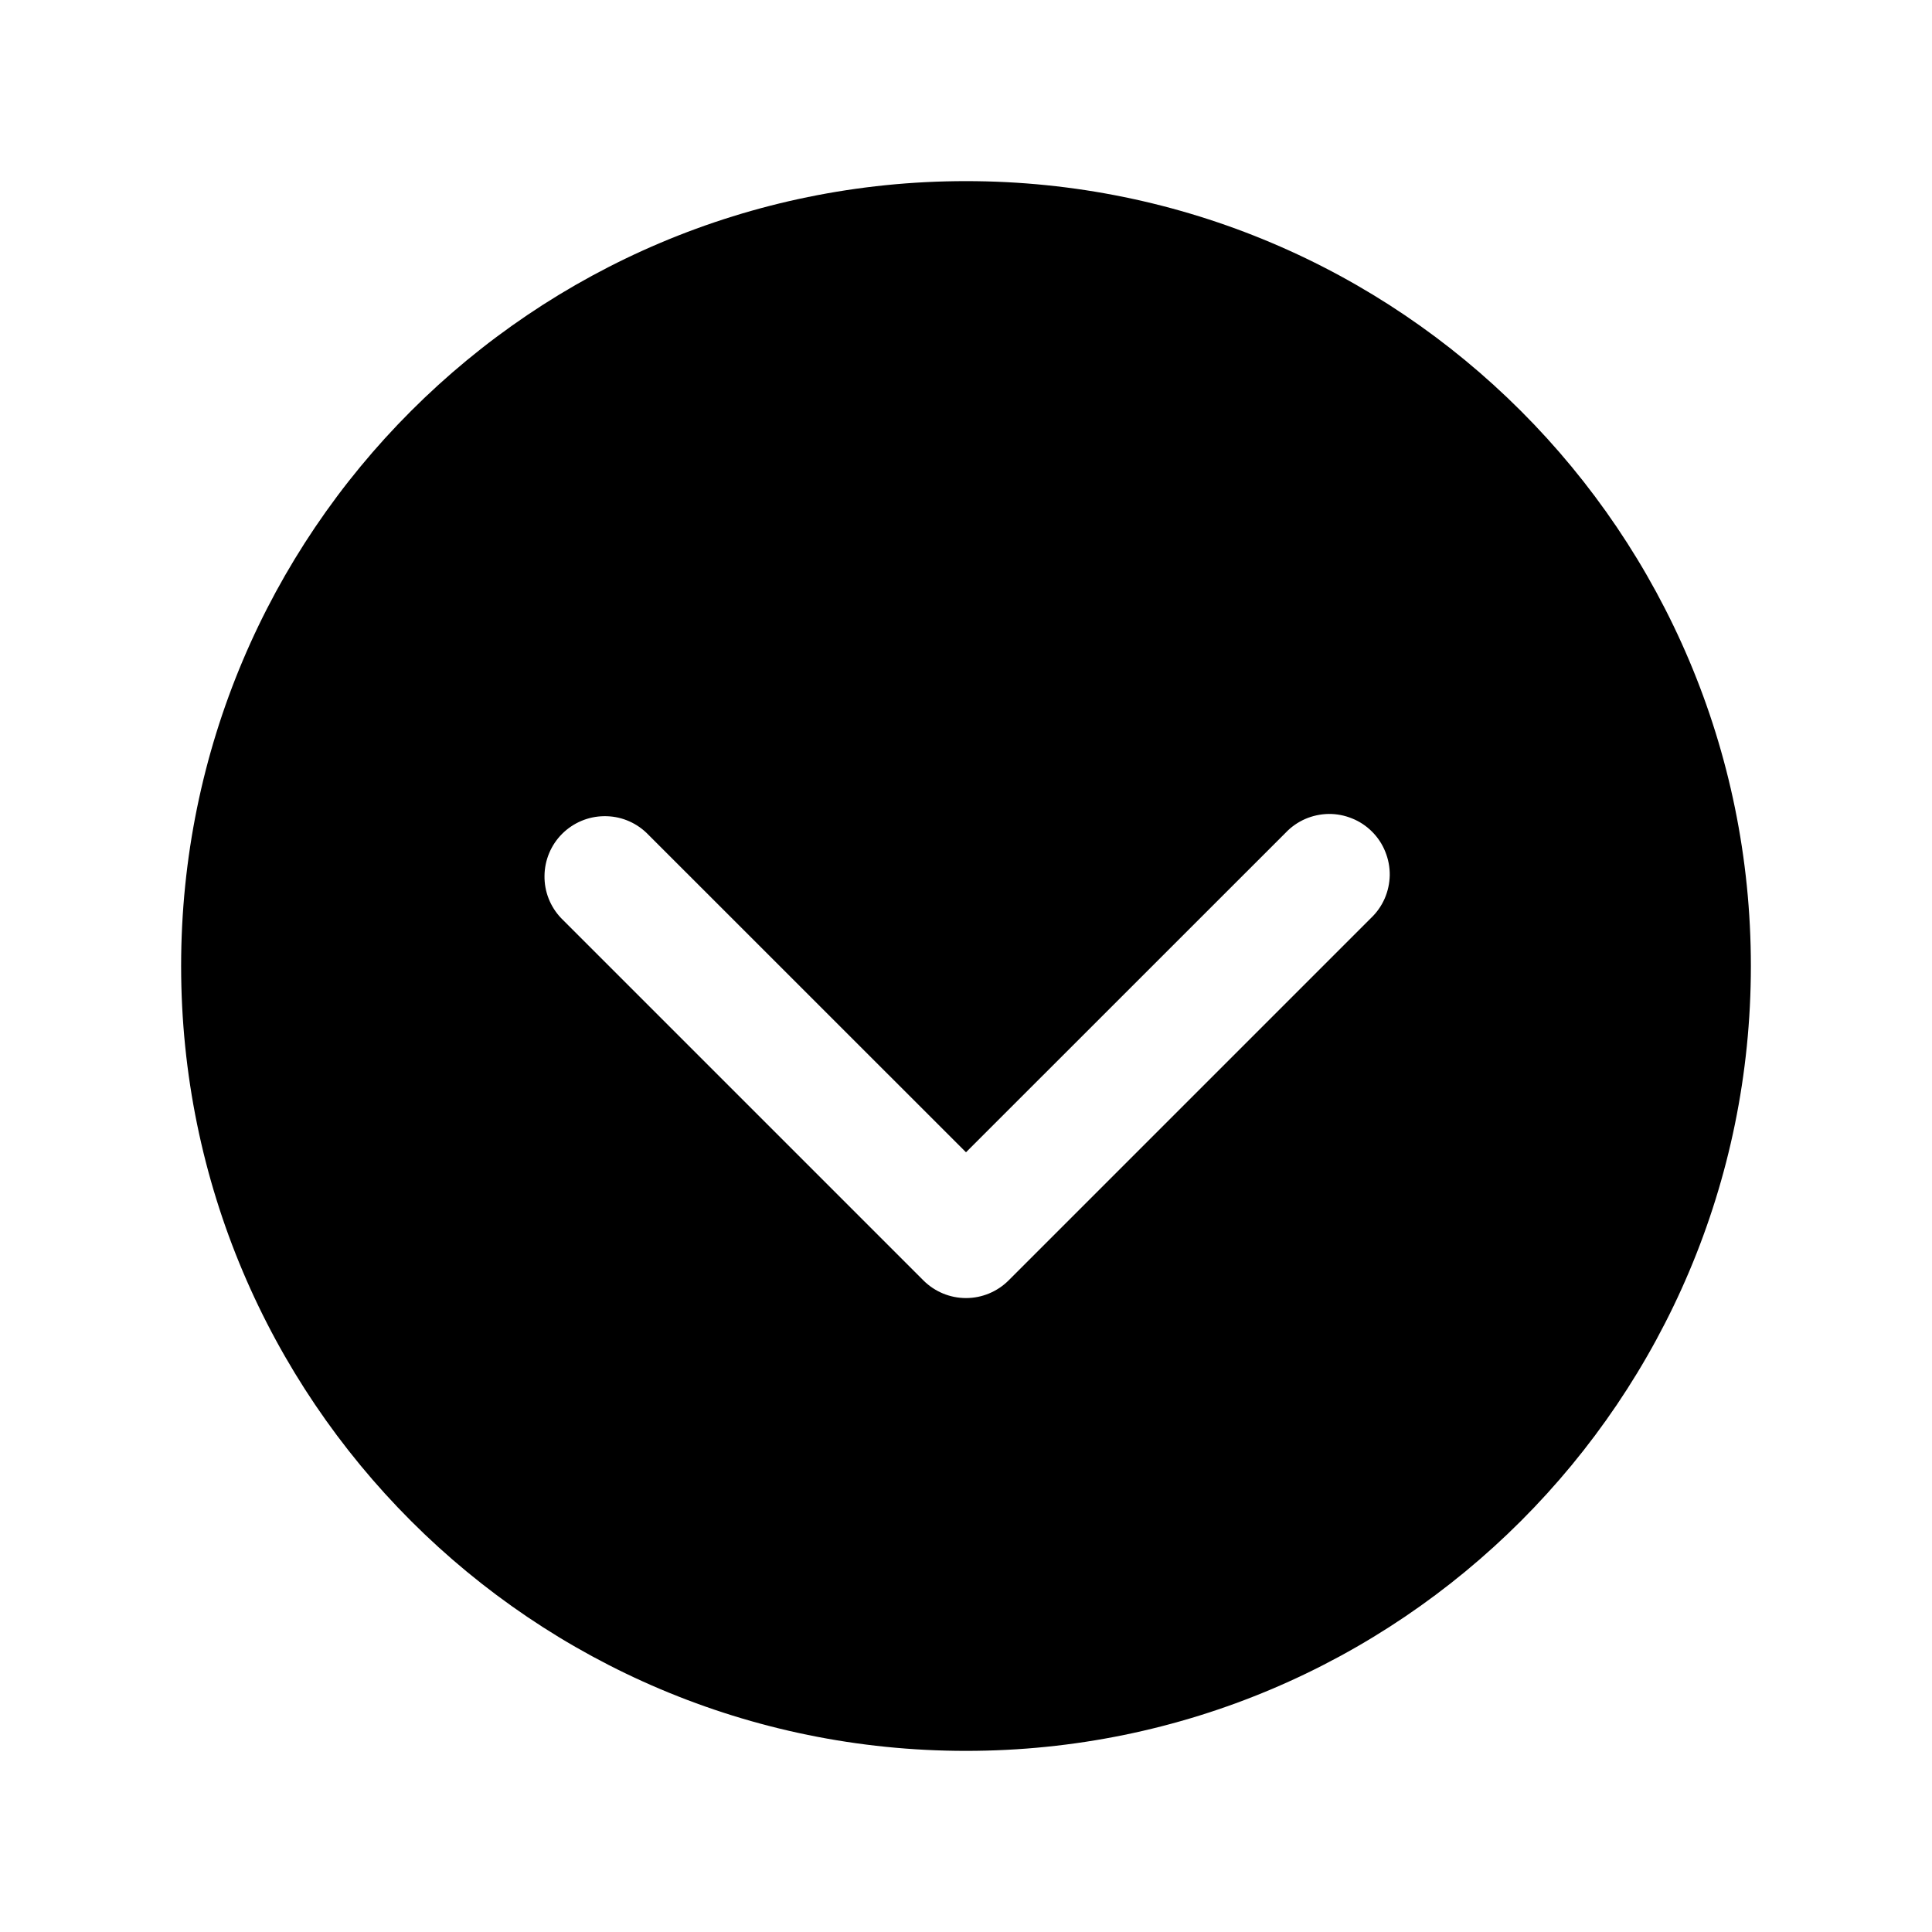
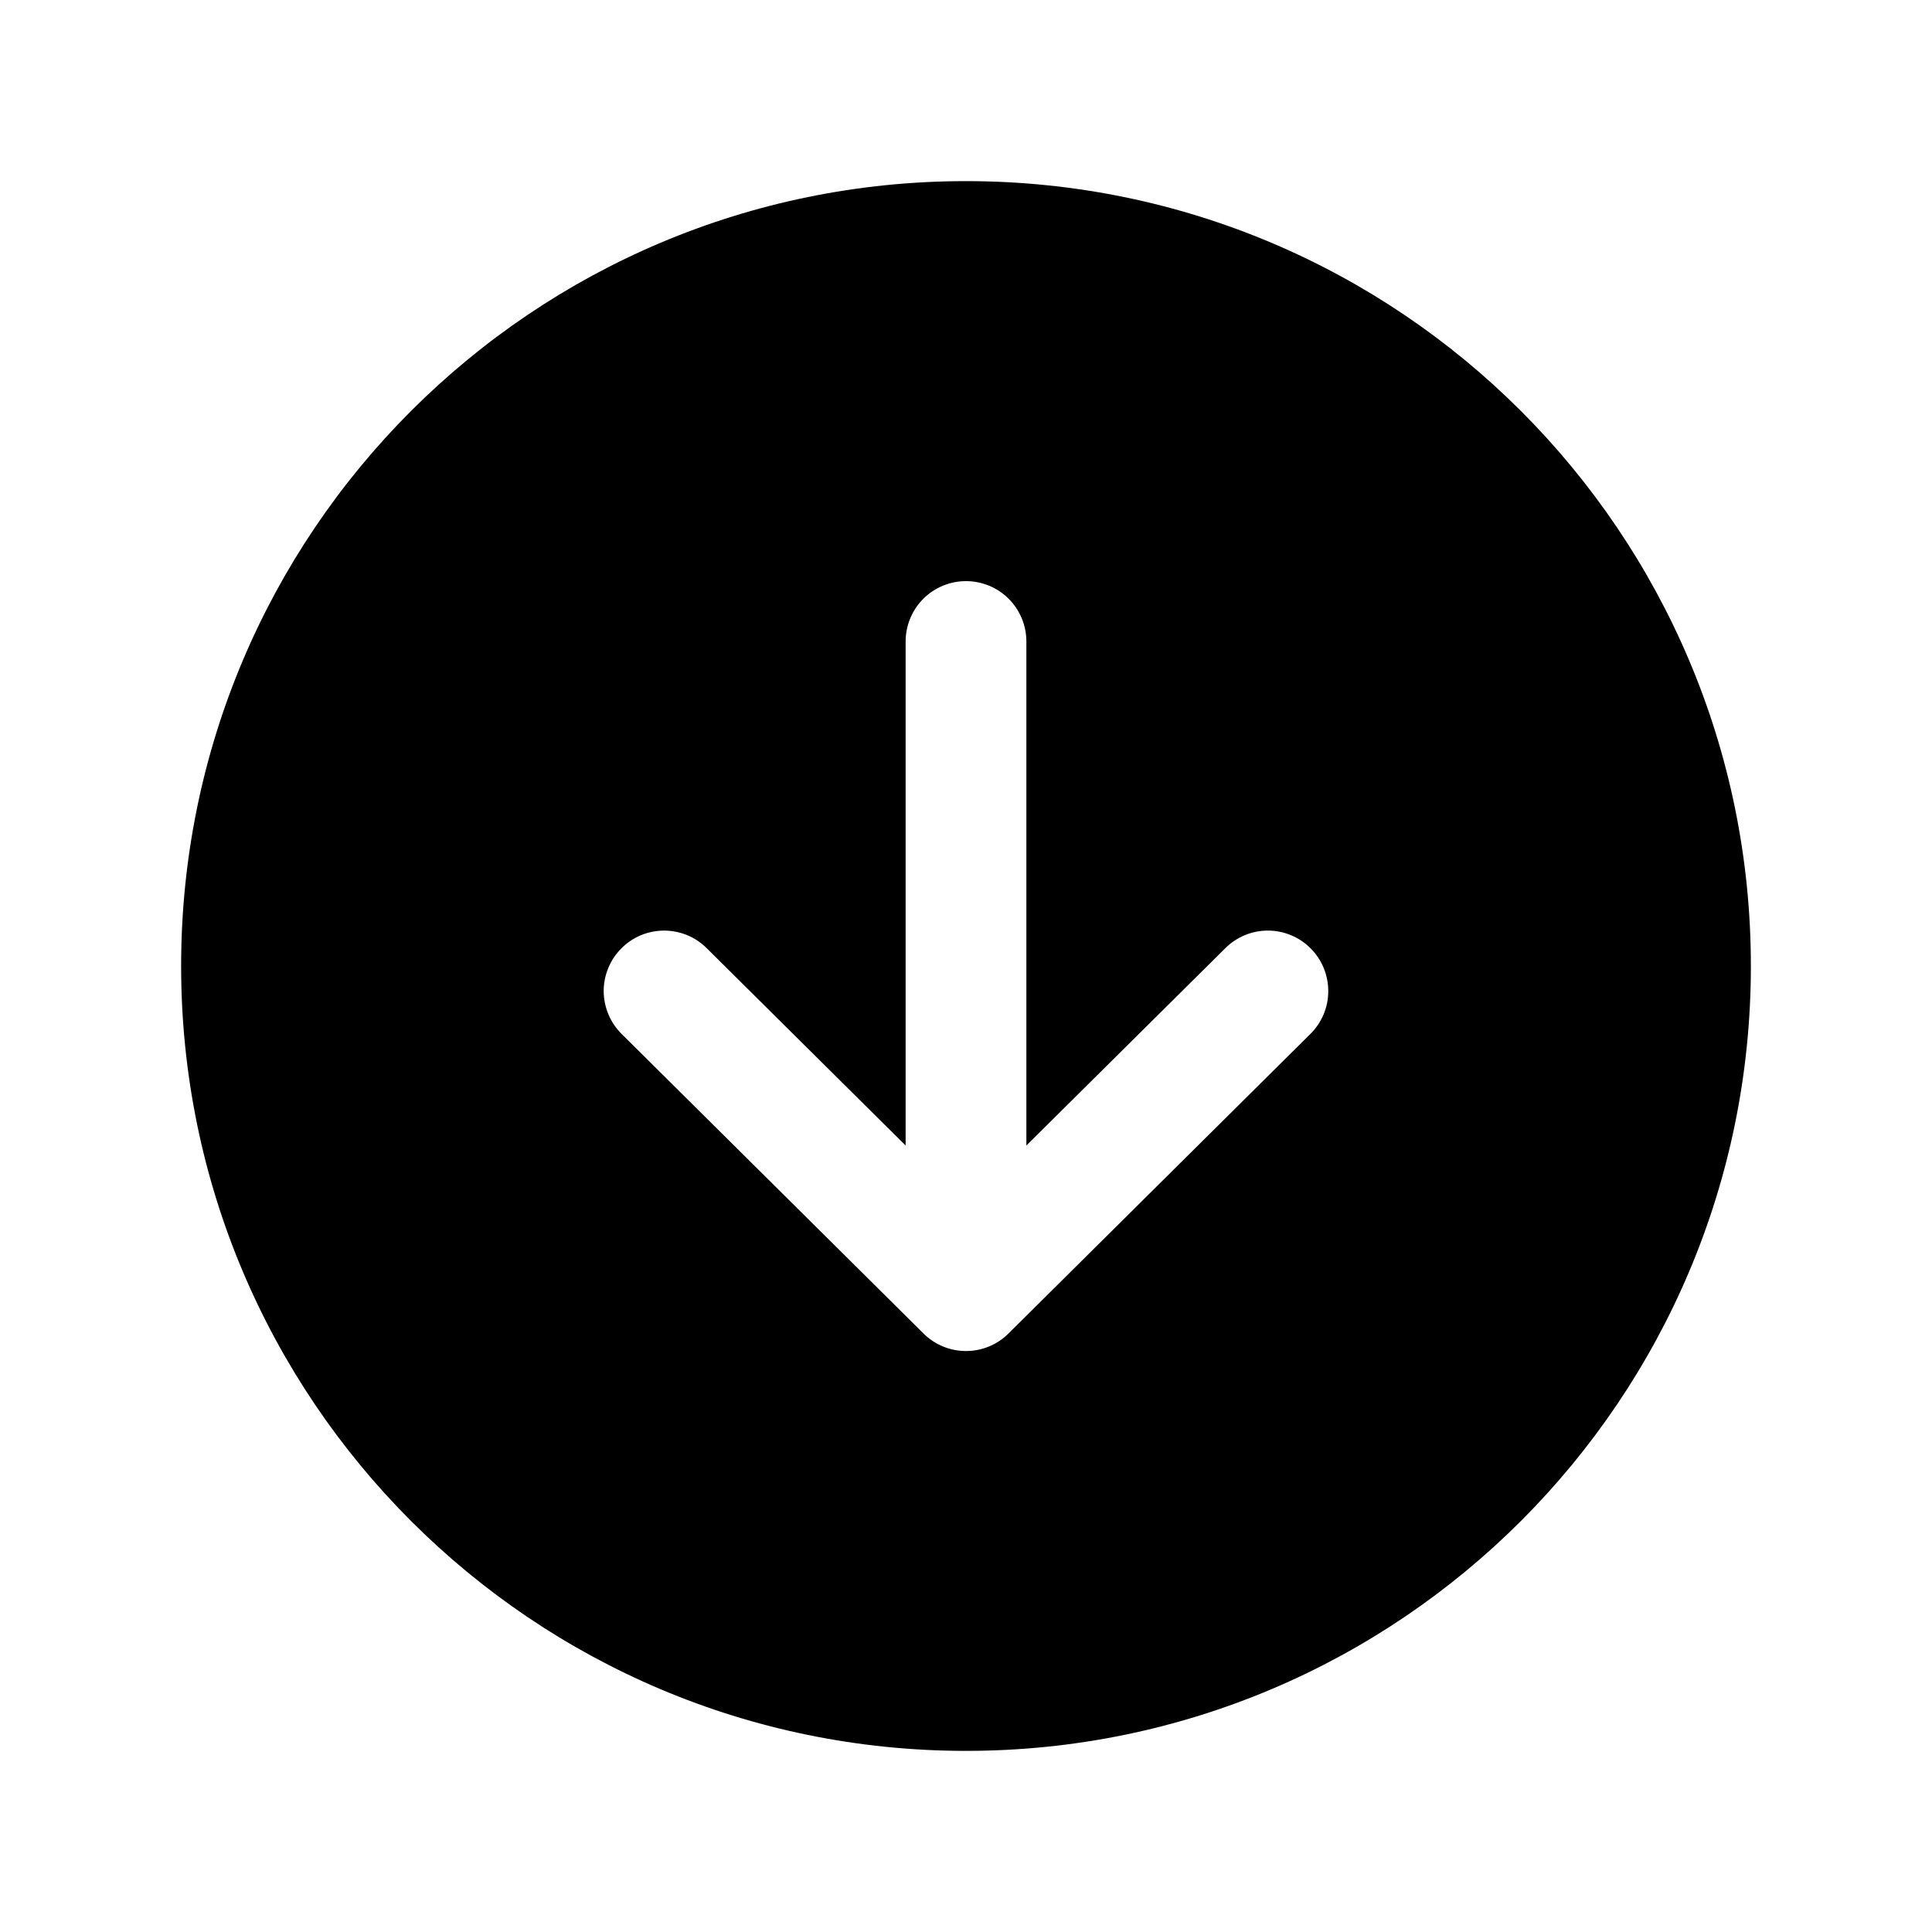
<svg xmlns="http://www.w3.org/2000/svg" width="24" height="24" viewBox="0 0 24 24" fill="none">
-   <path d="M2.25 12C2.25 17.384 6.615 21.75 12 21.75C17.384 21.75 21.75 17.384 21.75 12C21.75 6.615 17.384 2.25 12 2.25C6.615 2.25 2.25 6.615 2.25 12ZM15.97 10.345C16.039 10.272 16.122 10.214 16.213 10.174C16.305 10.134 16.404 10.113 16.504 10.111C16.604 10.11 16.703 10.129 16.796 10.167C16.889 10.204 16.973 10.26 17.044 10.331C17.115 10.402 17.171 10.486 17.208 10.579C17.246 10.672 17.265 10.771 17.264 10.871C17.262 10.971 17.241 11.07 17.201 11.162C17.161 11.253 17.103 11.336 17.03 11.405L12.53 15.905C12.389 16.046 12.199 16.125 12 16.125C11.801 16.125 11.611 16.046 11.47 15.905L6.97 11.405C6.835 11.263 6.761 11.075 6.764 10.879C6.766 10.683 6.845 10.496 6.983 10.358C7.122 10.22 7.308 10.141 7.504 10.139C7.7 10.136 7.888 10.21 8.03 10.345L12 14.314L15.97 10.345Z" fill="black" />
+   <path d="M12 21.75C17.384 21.75 21.75 17.384 21.75 12C21.75 6.615 17.384 2.25 12 2.25C6.615 2.25 2.25 6.615 2.25 12C2.25 17.384 6.615 21.75 12 21.75ZM7.718 11.782C7.787 11.712 7.869 11.656 7.96 11.618C8.051 11.58 8.149 11.561 8.247 11.56C8.346 11.56 8.443 11.579 8.534 11.616C8.625 11.653 8.708 11.708 8.778 11.778L11.25 14.23V7.969C11.25 7.77 11.329 7.579 11.47 7.438C11.61 7.298 11.801 7.219 12 7.219C12.199 7.219 12.39 7.298 12.53 7.438C12.671 7.579 12.75 7.77 12.75 7.969V14.23L15.222 11.778C15.363 11.638 15.554 11.559 15.753 11.56C15.952 11.561 16.143 11.641 16.283 11.783C16.423 11.924 16.501 12.115 16.5 12.314C16.5 12.513 16.42 12.704 16.278 12.844L12.528 16.565C12.388 16.705 12.198 16.783 12 16.783C11.802 16.783 11.612 16.705 11.472 16.565L7.722 12.844C7.652 12.774 7.596 12.692 7.558 12.601C7.52 12.51 7.5 12.412 7.499 12.314C7.499 12.215 7.518 12.117 7.556 12.026C7.593 11.935 7.648 11.852 7.718 11.782Z" fill="black" />
</svg>
